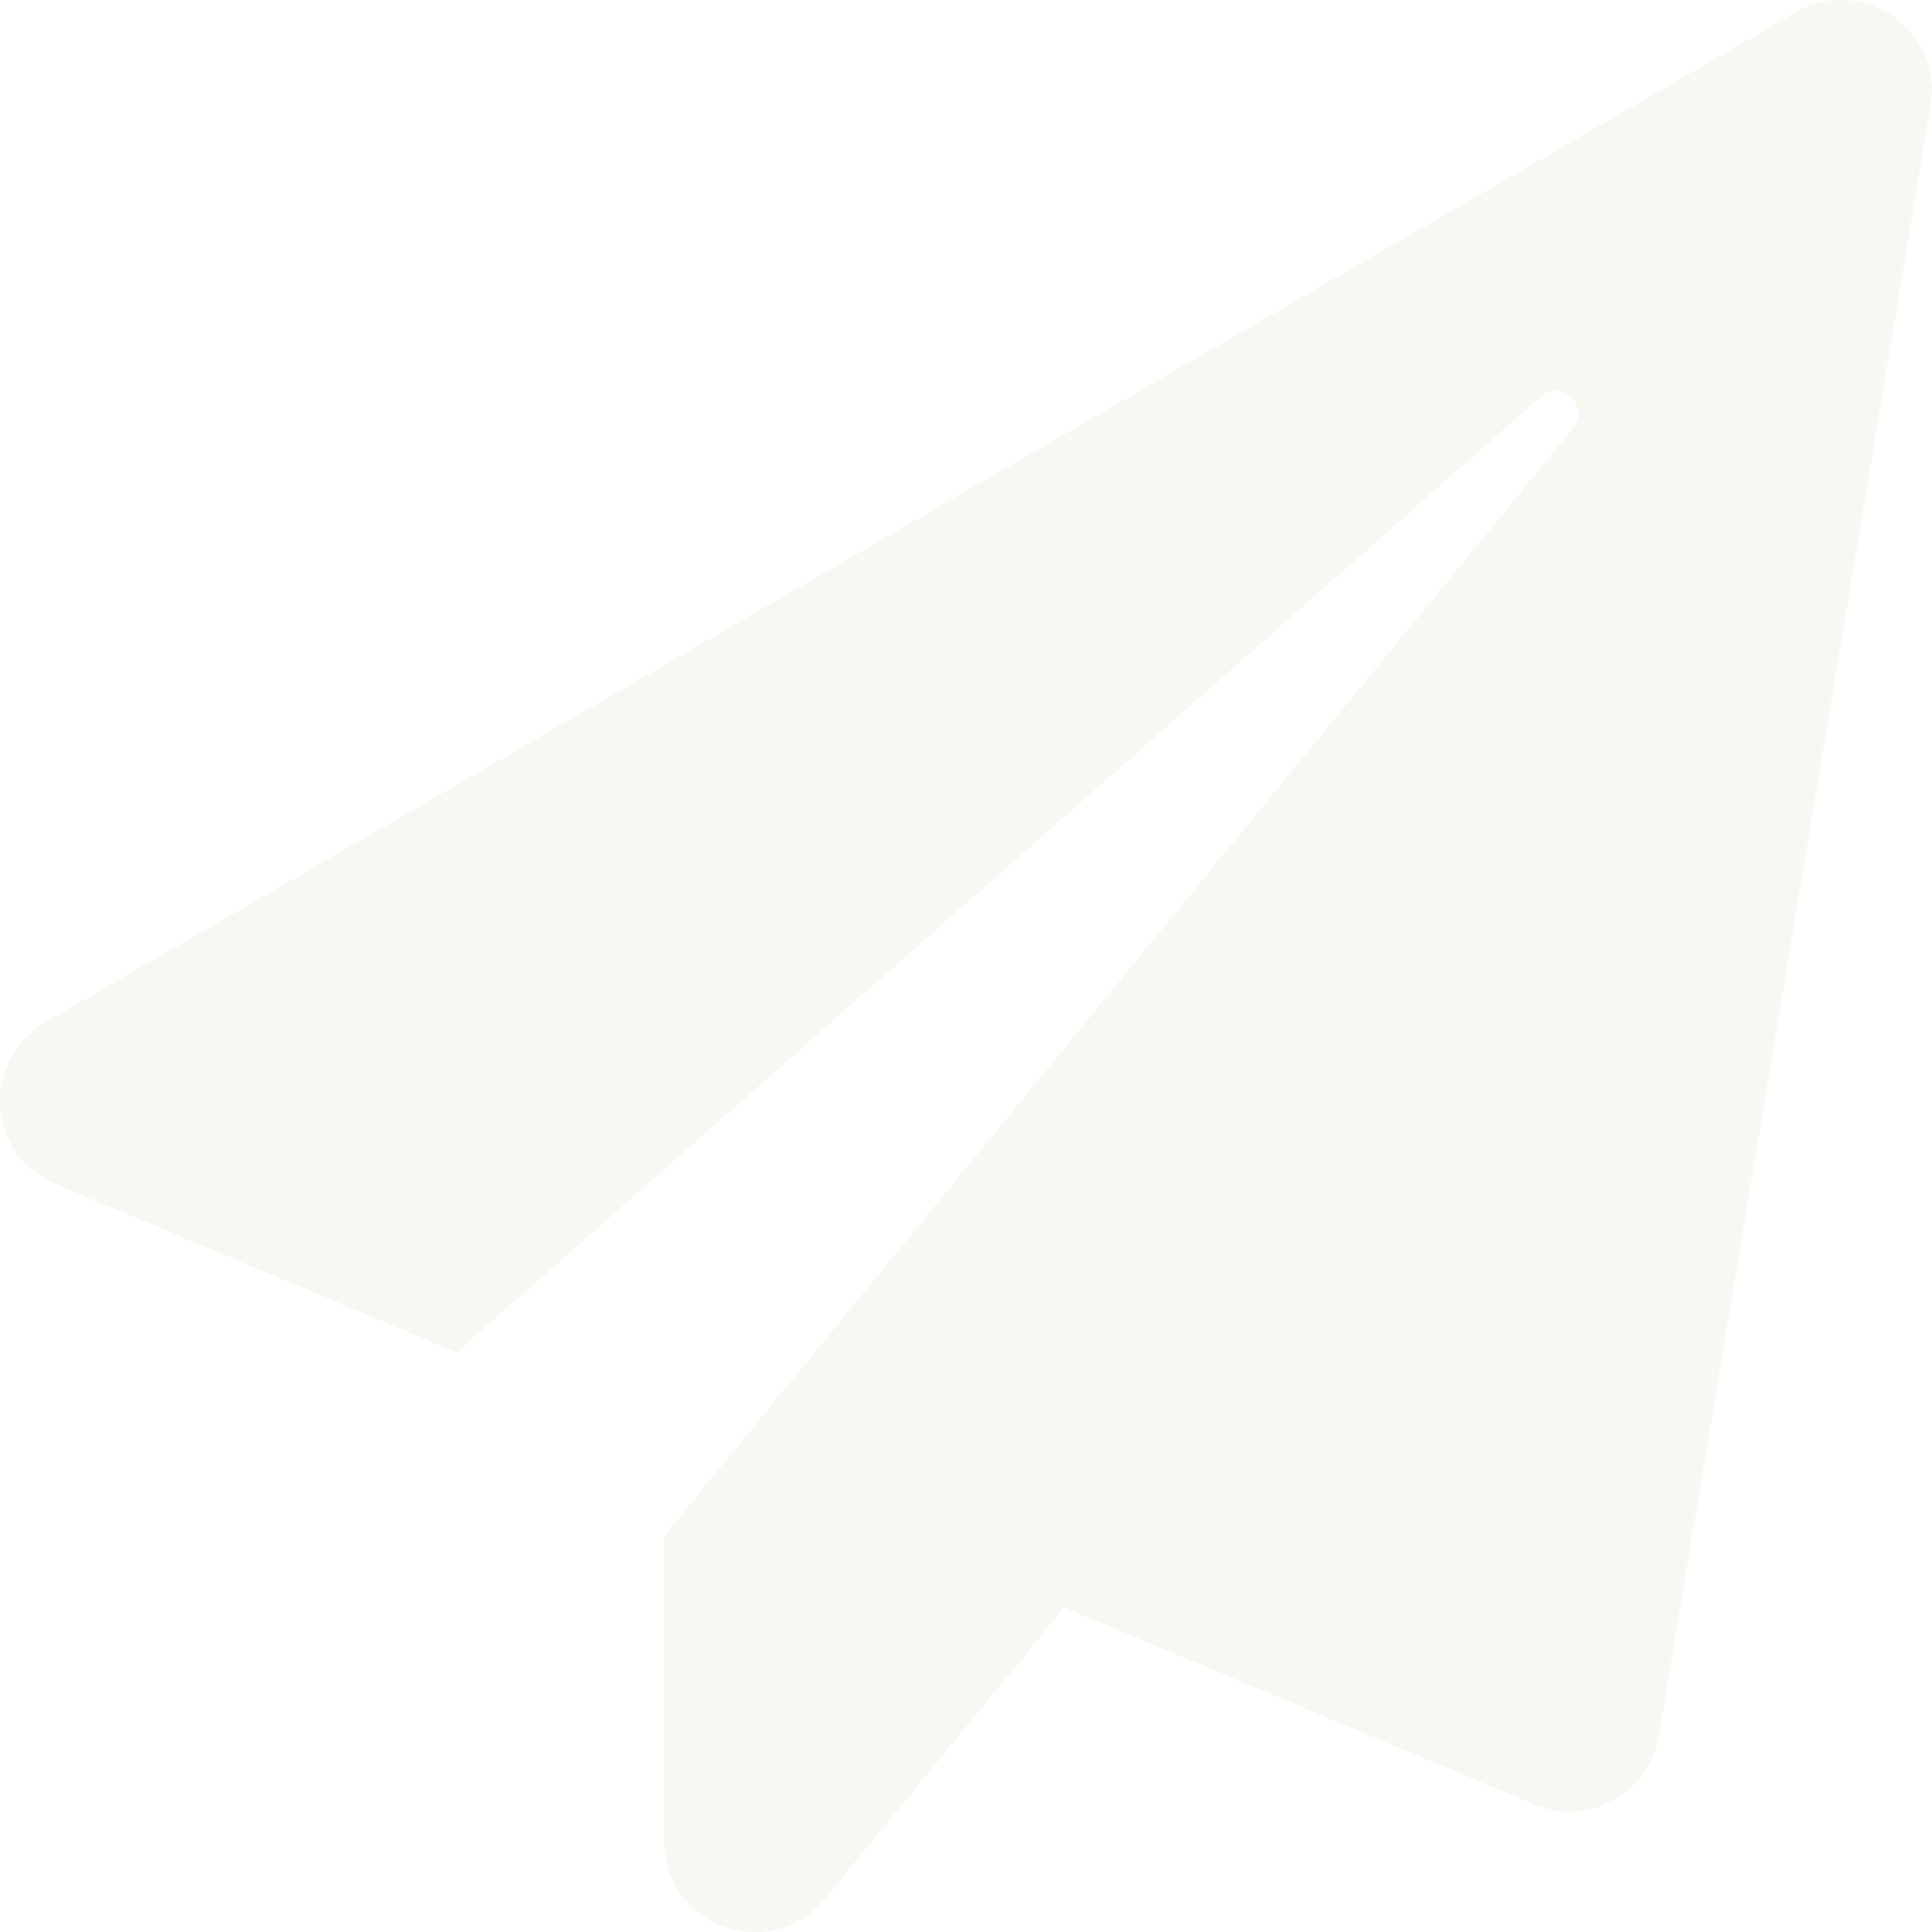
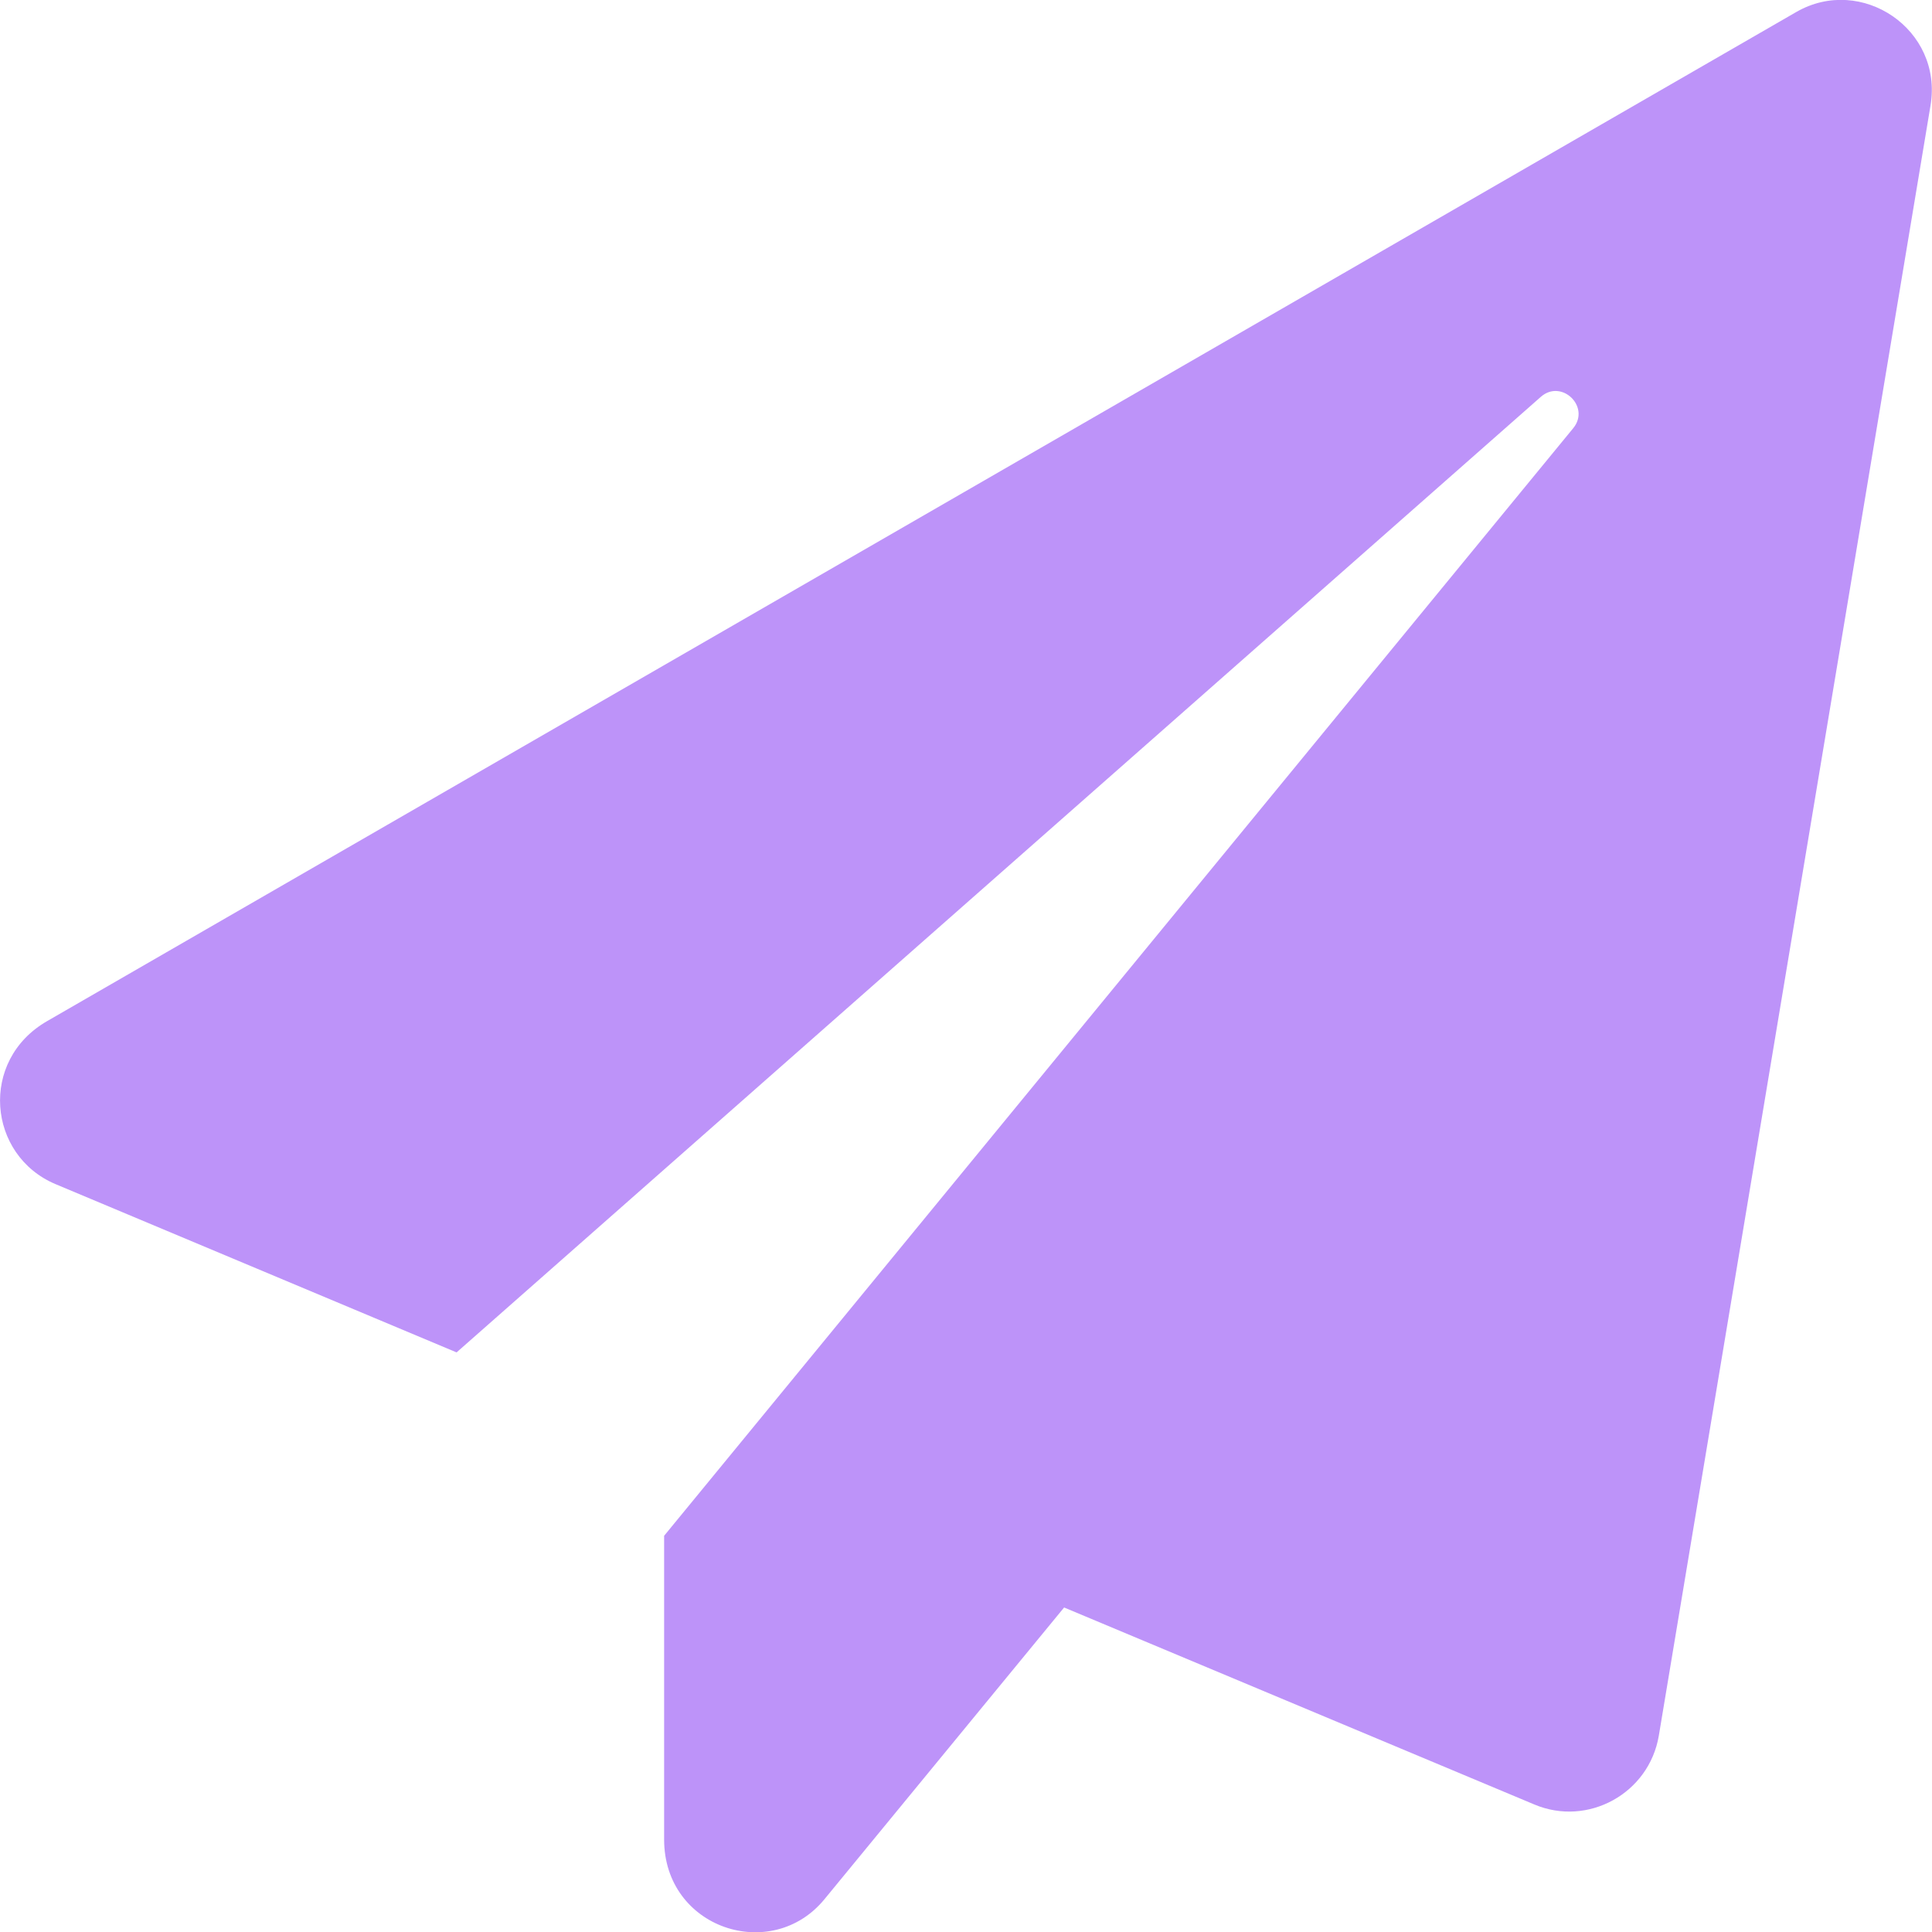
<svg xmlns="http://www.w3.org/2000/svg" aria-hidden="true" focusable="false" data-prefix="fas" data-icon="paper-plane" class="svg-inline--fa fa-paper-plane fa-w-16" role="img" viewBox="0 0 512 512">
-   <path fill="#F8F8F2" d="M476 3.2L12.5 270.6c-18.1 10.4-15.8 35.6 2.2 43.2L121 358.4l287.3-253.2c5.5-4.9 13.3 2.6 8.6 8.3L176 407v80.5c0 23.6 28.5 32.9 42.5 15.8L282 426l124.6 52.2c14.2 6 30.4-2.9 33-18.2l72-432C515 7.8 493.3-6.8 476 3.2z" />
+   <path fill="#BD93F9" d="M476 3.2L12.5 270.6c-18.1 10.4-15.8 35.6 2.2 43.2L121 358.4l287.3-253.2c5.5-4.9 13.3 2.6 8.6 8.3L176 407v80.5c0 23.6 28.5 32.9 42.5 15.8L282 426l124.6 52.2c14.2 6 30.4-2.9 33-18.2l72-432C515 7.8 493.3-6.8 476 3.2z" />
</svg>
